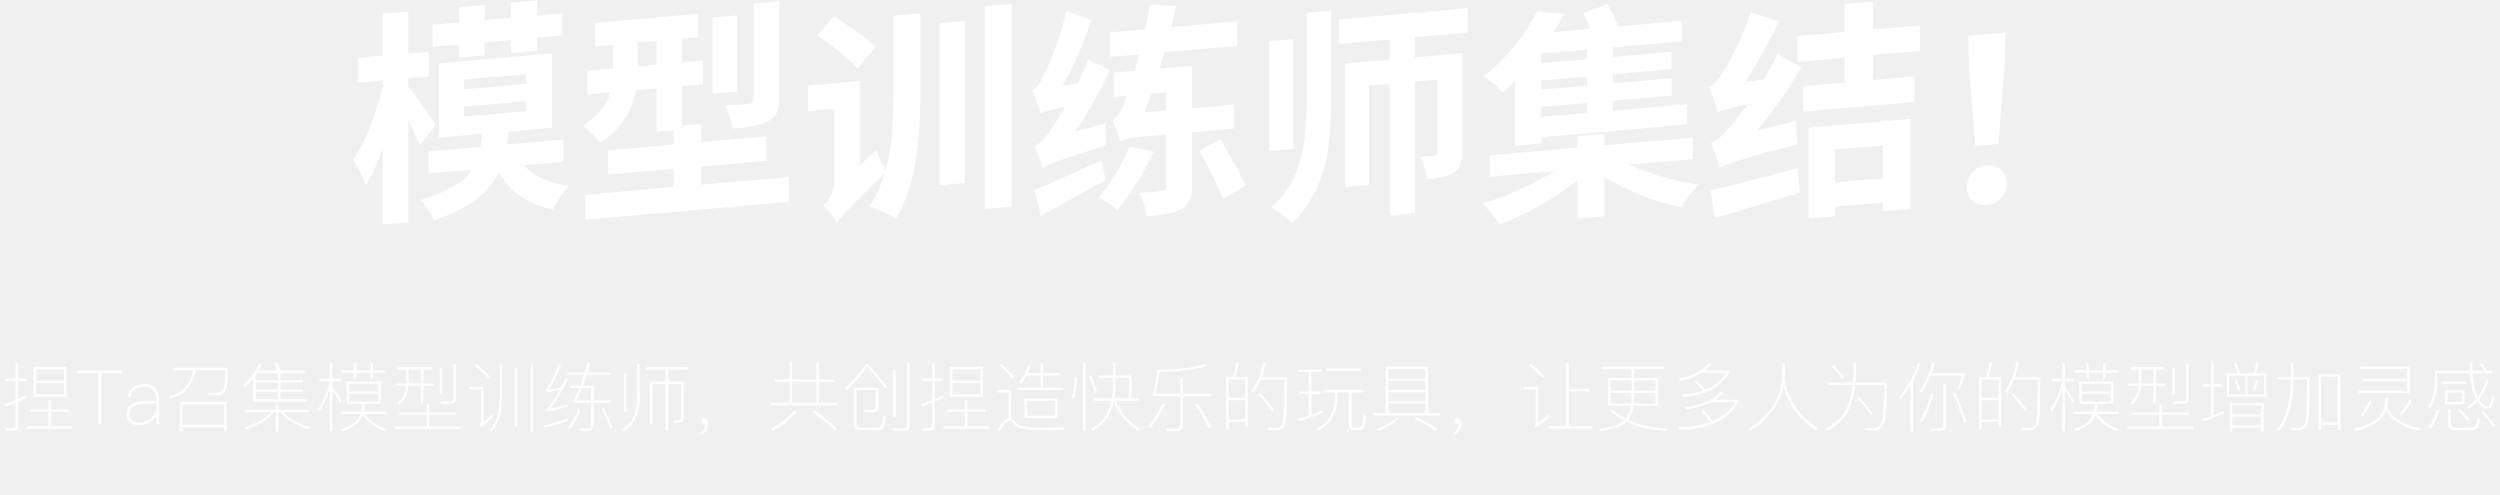
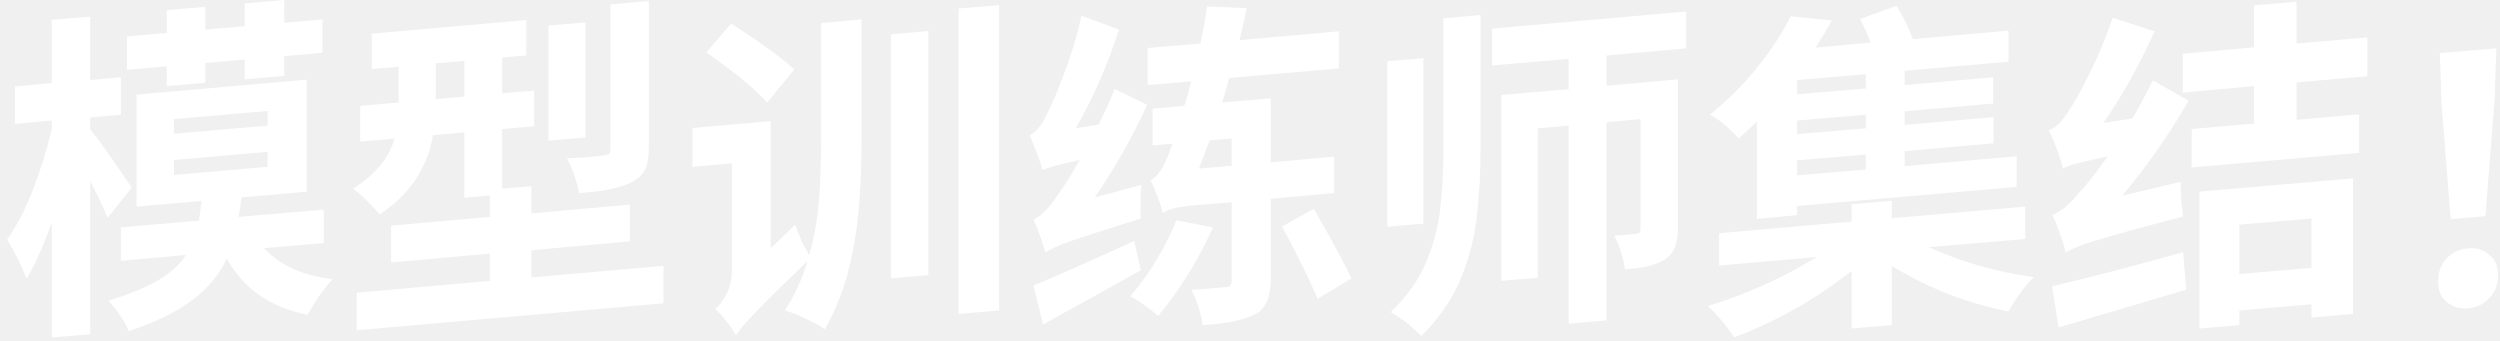
- <svg xmlns="http://www.w3.org/2000/svg" width="531" height="105" viewBox="0 0 531 105" fill="none">
-   <path d="M97.52 12.245V9.461L91.904 9.941V5.237L97.52 4.757V1.541L102.944 1.061V4.277L108.512 3.797V0.581L114.08 0.101V3.317L119.456 2.837V7.541L114.08 8.021V10.805L108.512 11.285V8.501L102.944 8.981V11.765L97.52 12.245ZM81.296 47.669V31.445C80.208 34.581 79.024 37.237 77.744 39.413C77.04 37.557 76.128 35.717 75.008 33.893C76.352 31.973 77.568 29.621 78.656 26.837C79.744 24.021 80.624 21.189 81.296 18.341V17.093L76.112 17.573V12.293L81.296 11.813V2.885L86.72 2.453V11.381L91.04 10.997V16.277L86.72 16.661V18.341C87.232 18.949 87.888 19.813 88.688 20.933C89.488 22.053 90.256 23.157 90.992 24.245C91.728 25.301 92.256 26.069 92.576 26.549L89.168 30.821C88.592 29.381 87.776 27.653 86.72 25.637V47.237L81.296 47.669ZM98.528 24.773L111.728 23.621V21.509L98.528 22.661V24.773ZM98.528 18.965L111.728 17.813V15.749L98.528 16.901V18.965ZM92.144 46.805C91.888 46.101 91.472 45.333 90.896 44.501C90.352 43.701 89.808 43.029 89.264 42.485C95.024 40.789 98.672 38.645 100.208 36.053L91.04 36.869V32.165L102.032 31.205C102.192 30.309 102.32 29.381 102.416 28.421L93.248 29.237V13.445L117.248 11.333V27.125L108.032 27.941C107.936 28.869 107.808 29.781 107.648 30.677L119.648 29.669V34.373L111.248 35.093C113.424 37.493 116.64 38.949 120.896 39.461C120.288 40.101 119.648 40.901 118.976 41.861C118.336 42.821 117.808 43.701 117.392 44.501C112.112 43.445 108.304 40.789 105.968 36.533C105.008 38.709 103.44 40.629 101.264 42.293C99.088 43.989 96.048 45.493 92.144 46.805ZM155.648 27.317C155.36 25.749 154.8 24.117 153.968 22.421C157.584 22.261 159.552 22.053 159.872 21.797C160 21.669 160.064 21.445 160.064 21.125V0.725L165.488 0.245V20.741C165.488 22.085 165.328 23.141 165.008 23.909C164.208 25.861 161.088 26.997 155.648 27.317ZM151.328 19.925V3.701L156.56 3.269V19.493L151.328 19.925ZM135.44 14.069L139.472 13.733V8.693L135.44 9.029V14.069ZM124.304 46.661V41.381L143.072 39.701V35.861L129.152 37.109V31.925L143.072 30.677V27.653L139.472 27.989V18.773L135.056 19.157C134.256 23.829 131.744 27.557 127.52 30.341C127.104 29.797 126.512 29.157 125.744 28.421C124.976 27.653 124.32 27.077 123.776 26.693C126.912 24.741 128.864 22.389 129.632 19.637L124.784 20.069V15.029L130.208 14.549V9.509L126.416 9.845V4.853L148.208 2.933V7.925L144.8 8.213V13.253L149.312 12.869V17.909L144.8 18.293V26.693L148.928 26.357V30.197L162.8 28.949V34.133L148.928 35.381V39.221L167.552 37.589V42.869L124.304 46.661ZM182.192 14.549C180.368 12.565 177.504 10.213 173.6 7.493L177.104 3.413L177.536 3.701C181.696 6.421 184.512 8.485 185.984 9.893L182.192 14.549ZM177.776 47.429C177.488 46.821 177.04 46.149 176.432 45.413C175.856 44.677 175.328 44.101 174.848 43.685C175.424 43.205 175.952 42.501 176.432 41.573C176.944 40.645 177.2 39.541 177.2 38.261V23.141L171.632 23.621V18.149L182.672 17.189V35.093L186.128 31.781C186.64 33.317 187.296 34.757 188.096 36.101C188.832 33.509 189.296 30.853 189.488 28.133C189.68 25.413 189.776 22.693 189.776 19.973V3.365L195.488 2.837V19.445C195.488 22.517 195.376 25.621 195.152 28.757C194.928 31.861 194.448 34.917 193.712 37.925C192.976 40.933 191.84 43.797 190.304 46.517C189.6 46.037 188.704 45.541 187.616 45.029C186.528 44.517 185.552 44.133 184.688 43.877C186.096 41.637 187.152 39.317 187.856 36.917C185.264 39.413 183.28 41.349 181.904 42.725C180.56 44.101 179.584 45.125 178.976 45.797C178.4 46.469 178 47.013 177.776 47.429ZM199.616 39.365V4.949L204.896 4.469V38.885L199.616 39.365ZM209.168 44.357V1.301L214.88 0.821V43.877L209.168 44.357ZM221.408 35.765L221.36 35.525C220.816 33.765 220.272 32.261 219.728 31.013C220.784 30.597 221.904 29.477 223.088 27.653C223.792 26.757 224.848 25.093 226.256 22.661C223.248 23.301 221.52 23.781 221.072 24.101V23.909C221.04 23.941 221.024 24.005 221.024 24.101C220.704 22.981 220.096 21.333 219.2 19.157C220.128 18.741 220.96 17.685 221.696 15.989C222.208 15.093 222.96 13.333 223.952 10.709C224.976 8.085 225.824 5.285 226.496 2.309L231.776 4.277C230.208 9.173 228.176 13.813 225.68 18.197L228.896 17.669C229.76 16.005 230.512 14.325 231.152 12.629L235.76 14.885C233.648 19.461 231.184 23.813 228.368 27.941L234.944 26.165C234.848 27.029 234.8 28.149 234.8 29.525C234.8 30.037 234.816 30.501 234.848 30.917C231.456 31.973 228.848 32.805 227.024 33.413C225.232 33.989 223.936 34.453 223.136 34.805C222.336 35.157 221.776 35.445 221.456 35.669L221.408 35.765ZM221.072 45.845L219.728 40.373C223.504 38.773 228.24 36.677 233.936 34.085L234.848 38.213C233.056 39.237 228.464 41.781 221.072 45.845ZM237.296 44.645C236.24 43.685 234.928 42.757 233.36 41.861C234.704 40.357 235.952 38.629 237.104 36.677C238.288 34.725 239.2 32.885 239.84 31.157L245.024 32.165C242.944 36.805 240.368 40.965 237.296 44.645ZM243.056 23.861L247.664 23.477V19.637L244.544 19.877L243.056 23.861ZM243.584 45.941C243.392 44.437 242.864 42.773 242 40.949C242.8 40.917 243.584 40.869 244.352 40.805C245.856 40.677 246.672 40.597 246.8 40.565H246.896C247.408 40.565 247.664 40.277 247.664 39.701V28.613L242.48 29.045C239.952 29.269 238.448 29.653 237.968 30.197C237.68 28.949 237.104 27.381 236.24 25.493C237.264 25.045 238.208 23.557 239.072 21.029L239.36 20.357L236.528 20.597V15.413L240.992 15.029C241.344 13.941 241.664 12.789 241.952 11.573L235.808 12.101V6.869L243.248 6.245C243.632 4.485 243.952 2.741 244.208 1.013L249.776 1.253C249.488 2.757 249.152 4.261 248.768 5.765L262.784 4.517V9.749L247.328 11.093C247.008 12.277 246.672 13.429 246.32 14.549L253.184 13.973V22.997L262.112 22.181V27.317L253.184 28.133V39.317C253.184 42.005 252.448 43.701 250.976 44.405C249.344 45.237 246.88 45.749 243.584 45.941ZM259.76 42.245C258.864 39.973 257.2 36.565 254.768 32.021L259.232 29.573L259.616 30.197C262.048 34.453 263.696 37.509 264.56 39.365L259.76 42.245ZM269.6 32.069V8.741L274.688 8.309V31.637L269.6 32.069ZM274.4 47.477C273.888 46.933 273.216 46.325 272.384 45.653C271.552 45.013 270.784 44.501 270.08 44.117C272.288 42.005 273.92 39.749 274.976 37.349C276.032 34.917 276.72 32.389 277.04 29.765C277.36 27.109 277.52 24.405 277.52 21.653V2.693L282.752 2.213V21.221C282.752 24.421 282.576 27.573 282.224 30.677C281.872 33.781 281.088 36.757 279.872 39.605C278.656 42.453 276.832 45.077 274.4 47.477ZM295.184 45.749V17.813L290.816 18.197V39.269L285.68 39.701V13.493L295.184 12.677V8.405L284.384 9.317V4.133L311.744 1.733V6.917L300.512 7.925V12.197L310.592 11.285V32.021C310.592 33.173 310.464 34.117 310.208 34.853C309.536 36.805 307.168 37.877 303.104 38.069C302.88 36.373 302.384 34.789 301.616 33.317C303.856 33.189 305.024 33.061 305.12 32.933C305.248 32.805 305.312 32.613 305.312 32.357V16.901L300.512 17.333V45.269L295.184 45.749ZM327.392 13.397L337.088 12.581V10.565L327.392 11.381V13.397ZM327.392 19.013L337.088 18.197V16.277L327.392 17.093V19.013ZM327.392 24.821L337.088 24.005V21.893L327.392 22.709V24.821ZM321.728 30.965V17.237C320.864 18.069 320 18.869 319.136 19.637C318.656 19.061 318.032 18.437 317.264 17.765C316.496 17.093 315.776 16.597 315.104 16.277C317.76 14.101 320.048 11.797 321.968 9.365C323.888 6.933 325.392 4.613 326.48 2.405L332.288 2.981C331.584 4.261 330.816 5.541 329.984 6.821L337.76 6.101C337.312 4.917 336.816 3.813 336.272 2.789L341.408 0.917C342.336 2.421 343.104 3.989 343.712 5.621L357.2 4.421V8.789L342.56 10.085V12.101L355.04 10.997V14.693L342.56 15.797V17.717L355.088 16.613V20.309L342.56 21.413V23.525L358.352 22.133V26.453L327.392 29.141V30.437L321.728 30.965ZM318.512 47.669C317.424 46.005 316.192 44.533 314.816 43.253C320.32 41.557 325.44 39.253 330.176 36.341L316.4 37.541V32.981L335.072 31.349V28.901L340.736 28.421V30.869L359.552 29.237V33.797L345.968 34.949C350.512 37.029 355.44 38.437 360.752 39.173C360.112 39.813 359.456 40.597 358.784 41.525C358.112 42.453 357.584 43.285 357.2 44.021C351.28 42.837 345.792 40.693 340.736 37.589V45.941L335.072 46.421V38.309C329.984 42.309 324.464 45.429 318.512 47.669ZM364.256 46.277L363.344 40.469C368.528 39.253 374.688 37.653 381.824 35.669L382.256 40.949L364.256 46.277ZM365.264 35.717C365.136 35.077 364.88 34.229 364.496 33.173C364.112 32.085 363.744 31.157 363.392 30.389C364.576 29.973 365.872 28.885 367.28 27.125C368.144 26.261 369.44 24.613 371.168 22.181C367.712 22.853 365.616 23.413 364.88 23.861C364.464 22.229 363.808 20.437 362.912 18.485C363.904 18.101 364.88 17.109 365.84 15.509C366.448 14.645 367.36 12.997 368.576 10.565C369.824 8.101 370.928 5.445 371.888 2.597L377.792 4.517C375.776 9.061 373.376 13.365 370.592 17.429L374.672 16.805C375.696 15.045 376.656 13.253 377.552 11.429L382.592 14.309C379.84 19.077 376.72 23.541 373.232 27.701L381.488 25.733V26.357C381.488 27.669 381.6 29.093 381.824 30.629C377.536 31.749 374.272 32.629 372.032 33.269C369.824 33.909 368.24 34.405 367.28 34.757C366.352 35.109 365.68 35.429 365.264 35.717ZM389.744 38.741L399.92 37.877V30.917L389.744 31.781V38.741ZM384.128 46.421V27.125L405.776 25.253V44.357L399.92 44.885V43.013L389.744 43.877V45.941L384.128 46.421ZM383.024 23.717V18.293L391.808 17.525V12.245L381.776 13.157V7.685L391.808 6.773V0.869L397.808 0.341V6.245L407.792 5.381V10.853L397.808 11.717V16.997L406.64 16.229V21.653L383.024 23.717ZM419.552 31.013L418.256 14.741L418.016 7.589L425.984 6.917L425.744 14.069L424.448 30.581L419.552 31.013ZM422 43.589H421.568C420.512 43.589 419.616 43.253 418.88 42.581C418.144 41.941 417.776 40.997 417.776 39.749C417.776 38.469 418.176 37.397 418.976 36.533C419.904 35.573 421.056 35.093 422.432 35.093C423.456 35.093 424.336 35.429 425.072 36.101C425.84 36.741 426.224 37.701 426.224 38.981C426.224 40.229 425.824 41.269 425.024 42.101C424.224 42.965 423.216 43.461 422 43.589Z" fill="white" />
-   <path d="M7.1 77.909H14.124V84.261H7.1V77.909ZM13.596 83.733V81.365H7.628V83.733H13.596ZM7.628 80.837H13.596V78.453H7.628V80.837ZM10.284 85.045H10.812V86.965H14.588V87.493H10.812V90.533H15.34V91.077H5.708V90.533H10.284V87.493H6.556V86.965H10.284V85.045ZM1.356 91.477L1.244 90.949C1.905 90.97 2.369 90.981 2.636 90.981C3.095 90.981 3.324 90.784 3.324 90.389V85.557C2.471 85.888 1.708 86.149 1.036 86.341L0.892 85.813C1.713 85.6 2.524 85.333 3.324 85.013V80.917H1.132V80.389H3.324V77.157H3.868V80.389H5.676V80.917H3.868V84.789C4.593 84.458 5.207 84.159 5.708 83.893V84.453C5.132 84.751 4.519 85.045 3.868 85.333V90.533C3.868 91.162 3.521 91.477 2.828 91.477H1.356ZM16.476 78.677H25.836V79.253H21.484V90.101H20.86V79.253H16.476V78.677ZM30.573 81.605C31.703 81.605 32.546 81.925 33.101 82.565C33.57 83.098 33.805 83.829 33.805 84.757V90.101H33.213V88.325C32.871 88.816 32.407 89.258 31.821 89.653C31.117 90.101 30.354 90.325 29.533 90.325C28.743 90.325 28.098 90.122 27.597 89.717C27.095 89.29 26.845 88.725 26.845 88.021C26.845 86.965 27.287 86.202 28.173 85.733C28.855 85.359 29.789 85.173 30.973 85.173L33.197 85.157V84.821C33.197 83.05 32.317 82.165 30.557 82.165C29.767 82.165 29.133 82.341 28.653 82.693C28.119 83.066 27.805 83.6 27.709 84.293H27.101C27.229 83.397 27.607 82.719 28.237 82.261C28.813 81.823 29.591 81.605 30.573 81.605ZM33.197 85.701L30.989 85.717C28.642 85.728 27.469 86.501 27.469 88.037C27.469 88.559 27.666 88.981 28.061 89.301C28.455 89.61 28.983 89.765 29.645 89.765C30.541 89.765 31.367 89.45 32.125 88.821C32.839 88.192 33.197 87.552 33.197 86.901V85.701ZM38.748 90.757V91.605H38.204V85.349H48.14V91.605H47.612V90.757H38.748ZM47.612 90.213V85.893H38.748V90.213H47.612ZM48.412 78.101C48.412 80.597 48.247 82.207 47.916 82.933C47.564 83.626 46.951 83.973 46.076 83.973C45.543 83.973 44.956 83.962 44.316 83.941L44.172 83.397C44.844 83.429 45.468 83.445 46.044 83.445C46.993 83.391 47.532 82.874 47.66 81.893C47.799 80.805 47.868 79.717 47.868 78.629H41.596C40.988 81.85 39.159 83.877 36.108 84.709L35.868 84.197C38.77 83.418 40.492 81.562 41.036 78.629H36.764V78.101H48.412ZM52.012 87.557V87.029H58.604V85.925H59.148V87.029H65.644V87.557H60.188C61.297 88.89 63.169 89.941 65.804 90.709L65.564 91.189C62.695 90.25 60.721 89.04 59.644 87.557H59.148V91.637H58.604V87.557H58.06C57.09 88.997 55.121 90.229 52.156 91.253L51.868 90.773C54.727 89.845 56.62 88.773 57.548 87.557H52.012ZM53.756 80.421C53.223 81.072 52.604 81.712 51.9 82.341L51.644 81.877C53.159 80.554 54.306 78.96 55.084 77.093L55.58 77.269C55.42 77.706 55.191 78.192 54.892 78.725H58.972C58.727 78.096 58.498 77.567 58.284 77.141L58.828 77.045C59.074 77.525 59.297 78.085 59.5 78.725H64.892V79.237H59.564V80.757H64.364V81.237H59.564V82.725H64.364V83.205H59.564V84.805H65.18V85.317H53.756V80.421ZM54.588 79.237L54.284 79.701V80.757H59.036V79.237H54.588ZM59.036 84.805V83.205H54.284V84.805H59.036ZM59.036 82.725V81.237H54.284V82.725H59.036ZM73.628 81.029H80.86V85.781H77.484C77.463 86.4 77.399 86.954 77.292 87.445H82.012V87.957H77.516C78.466 89.311 79.98 90.389 82.06 91.189L81.708 91.605C79.543 90.709 77.996 89.557 77.068 88.149C77.015 88.298 76.935 88.501 76.828 88.757C76.22 89.919 74.882 90.869 72.812 91.605L72.476 91.173C74.343 90.522 75.602 89.695 76.252 88.693C76.391 88.437 76.503 88.192 76.588 87.957H72.396V87.445H76.748C76.887 86.933 76.967 86.378 76.988 85.781H73.628V81.029ZM80.332 85.301V83.637H74.14V85.301H80.332ZM74.14 83.173H80.332V81.509H74.14V83.173ZM72.54 78.645H75.116V77.109H75.66V78.645H78.668V77.109H79.212V78.645H81.884V79.157H79.212V80.485H78.668V79.157H75.66V80.485H75.116V79.157H72.54V78.645ZM70.588 91.573H70.044V82.501C69.511 84.346 68.737 86.021 67.724 87.525L67.484 86.965C68.711 85.237 69.564 83.242 70.044 80.981H67.82V80.453H70.044V77.109H70.588V80.453H72.364V80.981H70.588V82.229C71.26 83.146 71.921 84.149 72.572 85.237L72.268 85.685C71.618 84.458 71.058 83.504 70.588 82.821V91.573ZM84.412 78.005H91.74V78.517H89.932V81.429H92.076V81.973H89.932V85.685H89.388V81.973H86.764C86.604 83.722 85.959 85.029 84.828 85.893L84.428 85.525C85.505 84.736 86.108 83.552 86.236 81.973H83.996V81.429H86.268V78.517H84.412V78.005ZM86.796 78.517V81.429H89.388V78.517H86.796ZM93.42 78.197H93.948V83.717H93.42V78.197ZM84.78 87.605H90.62V85.861H91.164V87.605H96.892V88.117H91.164V90.597H97.788V91.125H83.868V90.597H90.62V88.117H84.78V87.605ZM93.692 85.749L93.58 85.221C94.305 85.253 94.993 85.269 95.644 85.269C96.092 85.269 96.316 85.072 96.316 84.677V77.301H96.844V84.805C96.844 85.434 96.508 85.749 95.836 85.749H93.692ZM109.34 78.213H109.884V90.581H109.34V78.213ZM112.7 77.413H113.244V91.653H112.7V77.413ZM106.14 77.461H106.668V84.437C106.636 87.743 105.884 90.165 104.412 91.701L103.996 91.349C105.393 89.919 106.108 87.615 106.14 84.437V77.461ZM101.132 77.317C102.252 78.159 103.217 79.034 104.028 79.941L103.66 80.325C102.935 79.504 101.964 78.624 100.748 77.685L101.132 77.317ZM99.644 82.197H102.716V89.685C103.281 89.205 103.889 88.613 104.54 87.909L104.684 88.501C103.895 89.354 103.052 90.117 102.156 90.789L101.932 90.309C102.103 90.117 102.188 89.946 102.188 89.797V82.741H99.644V82.197ZM120.62 89.317C119.191 89.936 117.527 90.442 115.628 90.837L115.548 90.309C117.489 89.925 119.18 89.413 120.62 88.773V89.317ZM119.196 77.477C118.289 79.791 117.404 81.552 116.54 82.757C117.457 82.639 118.343 82.474 119.196 82.261L120.14 80.405L120.62 80.597C119.052 83.669 117.788 85.749 116.828 86.837C118.193 86.581 119.495 86.224 120.732 85.765V86.261C119.153 86.826 117.639 87.221 116.188 87.445L116.028 86.917C116.124 86.874 116.215 86.816 116.3 86.741C117.057 85.919 117.932 84.602 118.924 82.789C117.815 83.034 116.839 83.221 115.996 83.349L115.852 82.821C115.916 82.789 115.996 82.719 116.092 82.613C117.095 81.13 117.953 79.344 118.668 77.253L119.196 77.477ZM123.324 86.981C122.716 88.549 122.012 89.893 121.212 91.013L120.716 90.741C121.676 89.386 122.385 88.064 122.844 86.773L123.324 86.981ZM128.22 86.725C128.924 87.973 129.553 89.333 130.108 90.805L129.644 91.029C129.068 89.472 128.428 88.09 127.724 86.885L128.22 86.725ZM123.372 91.493L123.212 90.981H124.796C125.287 90.981 125.532 90.736 125.532 90.245V85.541H121.948L121.82 85.045C122.247 84.309 122.668 83.429 123.084 82.405H121.052V81.893H123.292C123.569 81.125 123.825 80.368 124.06 79.621H120.46V79.093H124.22C124.38 78.528 124.561 77.85 124.764 77.061L125.308 77.157L124.78 79.093H129.676V79.621H124.62C124.385 80.368 124.129 81.125 123.852 81.893H126.06V85.029H129.66V85.541H126.06V90.405C126.06 91.13 125.692 91.493 124.956 91.493H123.372ZM123.644 82.405C123.249 83.386 122.849 84.261 122.444 85.029H125.532V82.405H123.644ZM137.212 77.973H146.028V78.517H141.9V81.045H145.228V88.709C145.228 89.434 144.903 89.797 144.252 89.797H143.164L143.02 89.253L144.076 89.269C144.481 89.269 144.684 89.045 144.684 88.597V81.573H141.9V91.493H141.356V81.573H138.572V89.989H138.028V81.045H141.356V78.517H137.212V77.973ZM132.508 79.285H133.052V87.541H132.508V79.285ZM135.324 77.253H135.868V84.725C135.815 87.871 134.705 90.165 132.54 91.605L132.124 91.253C134.225 89.909 135.292 87.733 135.324 84.725V77.253ZM149.628 88.837C150.14 88.837 150.396 89.183 150.396 89.877C150.396 91.029 149.943 91.856 149.036 92.357L148.764 91.941C149.457 91.461 149.82 90.842 149.852 90.085L149.644 90.101C149.452 90.101 149.292 90.047 149.164 89.941C149.047 89.834 148.988 89.68 148.988 89.477C148.988 89.263 149.041 89.103 149.148 88.997C149.265 88.89 149.425 88.837 149.628 88.837ZM164.572 80.565H167.708V76.981H168.252V80.565H173.404V77.045H173.948V80.565H177.1V81.109H173.948V85.573H177.884V86.101H163.772V85.573H167.708V81.109H164.572V80.565ZM168.252 85.573H173.404V81.109H168.252V85.573ZM169.244 87.493C167.879 89.04 166.193 90.383 164.188 91.525L163.836 91.061C165.809 89.93 167.479 88.618 168.844 87.125L169.244 87.493ZM172.924 87.157C174.865 88.458 176.487 89.77 177.788 91.093L177.372 91.493C176.156 90.245 174.54 88.917 172.524 87.509L172.924 87.157ZM186.044 82.837H181.932V90.325C181.932 90.645 182.119 90.805 182.492 90.805H185.996C186.647 90.805 187.057 90.656 187.228 90.357C187.409 89.962 187.532 89.279 187.596 88.309L188.124 88.485C188.028 89.786 187.831 90.608 187.532 90.949C187.276 91.205 186.785 91.333 186.06 91.333H182.38C181.708 91.333 181.372 91.029 181.372 90.421V82.341H186.588V86.341C186.567 87.162 186.177 87.578 185.42 87.589C185.025 87.589 184.444 87.567 183.676 87.525L183.516 87.013C184.327 87.055 184.924 87.077 185.308 87.077C185.799 87.077 186.044 86.805 186.044 86.261V82.837ZM184.364 77.349C185.783 78.885 187.132 80.469 188.412 82.101L188.044 82.485C186.721 80.767 185.436 79.226 184.188 77.861C182.865 79.791 181.415 81.477 179.836 82.917L179.516 82.485C181.116 81.034 182.583 79.322 183.916 77.349H184.364ZM189.692 78.517H190.236V88.629H189.692V78.517ZM189.644 91.477L189.532 90.949C190.46 90.981 191.34 90.997 192.172 90.997C192.513 90.997 192.684 90.794 192.684 90.389V77.157H193.228V90.517C193.228 91.157 192.94 91.477 192.364 91.477H189.644ZM201.756 77.909H208.78V84.261H201.756V77.909ZM208.252 83.733V81.365H202.284V83.733H208.252ZM202.284 80.837H208.252V78.453H202.284V80.837ZM204.94 85.045H205.468V86.965H209.244V87.493H205.468V90.533H209.996V91.077H200.364V90.533H204.94V87.493H201.212V86.965H204.94V85.045ZM196.012 91.477L195.9 90.949C196.561 90.97 197.025 90.981 197.292 90.981C197.751 90.981 197.98 90.784 197.98 90.389V85.557C197.127 85.888 196.364 86.149 195.692 86.341L195.548 85.813C196.369 85.6 197.18 85.333 197.98 85.013V80.917H195.788V80.389H197.98V77.157H198.524V80.389H200.332V80.917H198.524V84.789C199.249 84.458 199.863 84.159 200.364 83.893V84.453C199.788 84.751 199.175 85.045 198.524 85.333V90.533C198.524 91.162 198.177 91.477 197.484 91.477H196.012ZM212.636 77.317C213.735 78.213 214.652 79.114 215.388 80.021L215.004 80.405C214.321 79.541 213.409 78.629 212.268 77.669L212.636 77.317ZM222.124 91.317C221.591 91.317 220.641 91.306 219.276 91.285C218.199 91.253 217.377 91.146 216.812 90.965C216.183 90.762 215.617 90.352 215.116 89.733C214.903 89.456 214.695 89.317 214.492 89.317C213.991 89.317 213.228 90.101 212.204 91.669L211.772 91.301C212.764 89.797 213.585 88.965 214.236 88.805V83.381H211.772V82.837H214.764V88.821C214.956 88.895 215.169 89.066 215.404 89.333C215.809 89.834 216.268 90.197 216.78 90.421C217.324 90.613 218.071 90.725 219.02 90.757C220.023 90.778 221.031 90.789 222.044 90.789L226.14 90.741L226.012 91.317H222.124ZM218.028 79.765C217.719 80.373 217.367 80.954 216.972 81.509L216.508 81.221C217.329 80.144 217.943 78.895 218.348 77.477L218.876 77.589C218.705 78.165 218.503 78.714 218.268 79.237H221.02V77.109H221.548V79.237H225.068V79.765H221.548V82.325H225.868V82.853H216.236V82.325H221.02V79.765H218.028ZM217.628 84.613H224.604V88.805H217.628V84.613ZM224.076 88.293V85.141H218.156V88.293H224.076ZM233.212 79.749H236.396V77.141H236.94V79.749H240.348V84.565H241.884V85.109H236.988C238.044 87.626 239.767 89.621 242.156 91.093L241.788 91.509C239.345 89.909 237.601 87.845 236.556 85.317C235.916 88.144 234.444 90.197 232.14 91.477L231.804 91.045C234.076 89.85 235.5 87.871 236.076 85.109H232.332V84.565H236.172C236.321 83.701 236.396 82.81 236.396 81.893V80.277H233.212V79.749ZM236.94 80.277V81.765C236.94 82.736 236.865 83.669 236.716 84.565H239.804V80.277H236.94ZM228.764 80.165C228.721 81.754 228.503 83.279 228.108 84.741L227.628 84.597C228.001 83.231 228.22 81.738 228.284 80.117L228.764 80.165ZM231.788 79.781C232.257 80.879 232.663 82.074 233.004 83.365L232.524 83.493C232.204 82.277 231.804 81.088 231.324 79.925L231.788 79.781ZM230.06 77.157H230.604V91.557H230.06V77.157ZM244.796 84.149C245.297 82.005 245.649 80.117 245.852 78.485C246.044 78.506 246.193 78.517 246.3 78.517C250.215 78.506 253.399 78.112 255.852 77.333L256.124 77.813C253.607 78.559 250.332 78.949 246.3 78.981C246.023 80.784 245.729 82.325 245.42 83.605H250.684V80.293H251.228V83.605H257.308V84.149H251.228V90.213C251.228 91.109 250.817 91.557 249.996 91.557H247.884L247.772 91.029C248.711 91.05 249.388 91.061 249.804 91.061C250.391 91.061 250.684 90.73 250.684 90.069V84.149H244.796ZM247.42 85.941C246.535 87.861 245.505 89.509 244.332 90.885L243.868 90.565C245.041 89.231 246.065 87.61 246.94 85.701L247.42 85.941ZM254.316 85.605C255.404 87.216 256.391 88.944 257.276 90.789L256.796 91.045C255.879 89.114 254.887 87.381 253.82 85.845L254.316 85.605ZM265.036 80.069V90.645H264.492V89.589H260.94V91.093H260.396V80.069H261.804C262.156 79.141 262.412 78.154 262.572 77.109L263.116 77.189C262.935 78.255 262.673 79.216 262.332 80.069H265.036ZM260.94 89.077H264.492V84.997H260.94V89.077ZM260.94 84.485H264.492V80.613H260.94V84.485ZM267.676 83.573C268.999 84.981 269.98 86.17 270.62 87.141L270.188 87.461C269.505 86.405 268.524 85.205 267.244 83.861L267.676 83.573ZM273.34 80.101C273.34 85.05 273.265 88.138 273.116 89.365C272.967 90.719 272.241 91.397 270.94 91.397L269.436 91.381L269.292 90.869L270.908 90.885C271.879 90.885 272.439 90.352 272.588 89.285C272.705 88.325 272.78 85.445 272.812 80.645H267.756C267.308 81.701 266.764 82.666 266.124 83.541L265.804 83.109C266.999 81.477 267.815 79.472 268.252 77.093L268.78 77.157C268.599 78.17 268.332 79.151 267.98 80.101H273.34ZM277.948 79.013H275.724V78.501H280.764V79.013H278.508V83.157H280.444V83.685H278.508V88.085C279.436 87.754 280.247 87.429 280.94 87.109V87.669C279.575 88.309 277.857 88.927 275.788 89.525L275.644 88.981C276.604 88.714 277.372 88.48 277.948 88.277V83.685H275.948V83.157H277.948V79.013ZM283.548 83.365H281.116V82.821H289.58V83.365H287.052V89.973C287.052 90.559 287.308 90.853 287.82 90.853H288.54C288.796 90.853 288.993 90.794 289.132 90.677C289.367 90.474 289.516 89.626 289.58 88.133L290.108 88.293C290.033 89.754 289.879 90.65 289.644 90.981C289.441 91.248 289.116 91.381 288.668 91.381H287.66C287.287 91.381 286.993 91.263 286.78 91.029C286.588 90.773 286.492 90.463 286.492 90.101V83.365H284.076V84.501C284.012 87.722 282.631 90.074 279.932 91.557L279.516 91.189C282.161 89.791 283.505 87.562 283.548 84.501V83.365ZM281.676 78.229H289.068V78.773H281.676V78.229ZM303.308 77.893V87.717H305.868V88.245H291.788V87.717H294.348V77.893H303.308ZM294.876 87.717H302.78V85.717H294.876V87.717ZM294.876 85.237H302.78V83.317H294.876V85.237ZM294.876 82.821H302.78V80.885H294.876V82.821ZM294.876 80.405H302.78V78.421H294.876V80.405ZM297.116 88.997C295.911 90.01 294.428 90.885 292.668 91.621L292.348 91.205C294.065 90.48 295.521 89.621 296.716 88.629L297.116 88.997ZM300.796 88.613C302.439 89.306 303.932 90.149 305.276 91.141L304.972 91.589C303.543 90.511 302.055 89.658 300.508 89.029L300.796 88.613ZM309.628 88.837C310.14 88.837 310.396 89.183 310.396 89.877C310.396 91.029 309.943 91.856 309.036 92.357L308.764 91.941C309.457 91.461 309.82 90.842 309.852 90.085L309.644 90.101C309.452 90.101 309.292 90.047 309.164 89.941C309.047 89.834 308.988 89.68 308.988 89.477C308.988 89.263 309.041 89.103 309.148 88.997C309.265 88.89 309.425 88.837 309.628 88.837ZM332.636 77.077H333.212V82.581H337.612V83.125H333.212V90.517H338.204V91.061H328.94V90.517H332.636V77.077ZM325.132 77.253C326.263 78.138 327.228 79.034 328.028 79.941L327.66 80.325C326.945 79.493 325.975 78.591 324.748 77.621L325.132 77.253ZM323.644 82.197H326.716V89.861C327.431 89.328 328.177 88.688 328.956 87.941L329.1 88.533C328.236 89.376 327.239 90.17 326.108 90.917L325.884 90.437C326.087 90.255 326.188 90.096 326.188 89.957V82.741H323.644V82.197ZM340.124 77.893H353.548V78.421H347.116V80.261H352.172V86.213H346.972C346.78 87.472 346.401 88.463 345.836 89.189C348.161 90.277 350.929 90.885 354.14 91.013L353.996 91.525C350.7 91.397 347.863 90.746 345.484 89.573C344.439 90.586 342.583 91.253 339.916 91.573L339.676 91.077C342.236 90.799 344.007 90.218 344.988 89.333C343.889 88.736 342.908 88.053 342.044 87.285L342.476 86.981C343.351 87.76 344.305 88.415 345.34 88.949C345.873 88.266 346.236 87.354 346.428 86.213H341.548V80.261H346.572V78.421H340.124V77.893ZM351.644 85.717V83.461H347.116V84.325C347.105 84.698 347.079 85.162 347.036 85.717H351.644ZM346.492 85.717C346.545 85.216 346.572 84.751 346.572 84.325V83.461H342.092V85.717H346.492ZM342.092 82.965H346.572V80.773H342.092V82.965ZM347.116 80.773V82.965H351.644V80.773H347.116ZM363.516 77.381C363.068 77.882 362.593 78.32 362.092 78.693H367.244V79.157C365.516 82.229 362.311 83.941 357.628 84.293L357.372 83.781C358.972 83.674 360.417 83.407 361.708 82.981C361.143 82.266 360.535 81.621 359.884 81.045L360.364 80.805C361.025 81.402 361.644 82.064 362.22 82.789C364.151 81.999 365.612 80.805 366.604 79.205H361.356C360.129 79.962 358.636 80.533 356.876 80.917L356.556 80.437C359.436 79.861 361.596 78.757 363.036 77.125L363.516 77.381ZM361.852 87.093C362.492 87.743 363.137 88.517 363.788 89.413C365.868 88.538 367.468 87.216 368.588 85.445H363.356C361.927 86.159 360.199 86.661 358.172 86.949L357.852 86.469C361.34 86.085 363.937 84.975 365.644 83.141L366.108 83.413C365.607 83.946 365.004 84.448 364.3 84.917H369.276V85.365C367.036 89.205 362.839 91.178 356.684 91.285L356.46 90.741C359.084 90.709 361.361 90.335 363.292 89.621C362.684 88.778 362.039 88.016 361.356 87.333L361.852 87.093ZM379.148 77.141C379.148 78.346 379.111 79.519 379.036 80.661C379.932 85.183 382.295 88.624 386.124 90.981L385.772 91.445C382.124 89.088 379.82 85.919 378.86 81.941C378.06 85.802 375.719 88.97 371.836 91.445L371.5 90.965C376.044 88.117 378.396 84.378 378.556 79.749L378.588 77.141H379.148ZM389.516 77.557C390.476 78.57 391.207 79.45 391.708 80.197L391.26 80.501C390.652 79.615 389.927 78.736 389.084 77.861L389.516 77.557ZM394.94 84.341C396.135 85.632 397.084 86.794 397.788 87.829L397.324 88.165C396.641 87.088 395.697 85.903 394.492 84.613L394.94 84.341ZM393.708 77.109H394.236V78.437C394.236 79.365 394.193 80.298 394.108 81.237H400.796C400.796 85.61 400.599 88.421 400.204 89.669C399.788 90.874 399.057 91.477 398.012 91.477C397.457 91.477 396.849 91.466 396.188 91.445L396.044 90.901C396.748 90.933 397.393 90.949 397.98 90.949C399.143 90.874 399.815 89.888 399.996 87.989C400.167 85.962 400.252 83.893 400.252 81.781H394.044C393.82 83.808 393.388 85.514 392.748 86.901C391.809 88.853 390.241 90.405 388.044 91.557L387.74 91.077C389.873 89.989 391.425 88.431 392.396 86.405C392.94 85.093 393.308 83.552 393.5 81.781H388.3V81.237H393.564C393.649 80.352 393.697 79.418 393.708 78.437V77.109ZM405.788 81.893C405.137 82.938 404.417 83.893 403.628 84.757L403.452 84.197C405.287 82.064 406.593 79.685 407.372 77.061L407.868 77.301C407.452 78.581 406.945 79.786 406.348 80.917V91.637H405.788V81.893ZM415.324 83.461C416.252 85.487 417.041 87.573 417.692 89.717L417.196 89.925C416.481 87.589 415.687 85.493 414.812 83.637L415.324 83.461ZM410.076 79.813C409.553 81.082 408.908 82.287 408.14 83.429L407.676 83.141C408.924 81.359 409.852 79.306 410.46 76.981L411.004 77.093C410.791 77.84 410.551 78.565 410.284 79.269H417.292V79.637C417.047 80.618 416.689 81.621 416.22 82.645L415.692 82.485C416.14 81.621 416.487 80.73 416.732 79.813H410.076ZM410.172 91.509L410.06 90.981C410.785 91.013 411.479 91.029 412.14 91.029C412.567 91.029 412.78 90.816 412.78 90.389V81.461H413.308V90.533C413.308 91.183 412.983 91.509 412.332 91.509H410.172ZM410.684 83.685C410.076 85.946 409.287 87.936 408.316 89.653L407.788 89.461C408.705 87.936 409.505 85.962 410.188 83.541L410.684 83.685ZM425.036 80.069V90.645H424.492V89.589H420.94V91.093H420.396V80.069H421.804C422.156 79.141 422.412 78.154 422.572 77.109L423.116 77.189C422.935 78.255 422.673 79.216 422.332 80.069H425.036ZM420.94 89.077H424.492V84.997H420.94V89.077ZM420.94 84.485H424.492V80.613H420.94V84.485ZM427.676 83.573C428.999 84.981 429.98 86.17 430.62 87.141L430.188 87.461C429.505 86.405 428.524 85.205 427.244 83.861L427.676 83.573ZM433.34 80.101C433.34 85.05 433.265 88.138 433.116 89.365C432.967 90.719 432.241 91.397 430.94 91.397L429.436 91.381L429.292 90.869L430.908 90.885C431.879 90.885 432.439 90.352 432.588 89.285C432.705 88.325 432.78 85.445 432.812 80.645H427.756C427.308 81.701 426.764 82.666 426.124 83.541L425.804 83.109C426.999 81.477 427.815 79.472 428.252 77.093L428.78 77.157C428.599 78.17 428.332 79.151 427.98 80.101H433.34ZM441.628 81.029H448.86V85.781H445.484C445.463 86.4 445.399 86.954 445.292 87.445H450.012V87.957H445.516C446.465 89.311 447.98 90.389 450.06 91.189L449.708 91.605C447.543 90.709 445.996 89.557 445.068 88.149C445.015 88.298 444.935 88.501 444.828 88.757C444.22 89.919 442.881 90.869 440.812 91.605L440.476 91.173C442.343 90.522 443.601 89.695 444.252 88.693C444.391 88.437 444.503 88.192 444.588 87.957H440.396V87.445H444.748C444.887 86.933 444.967 86.378 444.988 85.781H441.628V81.029ZM448.332 85.301V83.637H442.14V85.301H448.332ZM442.14 83.173H448.332V81.509H442.14V83.173ZM440.54 78.645H443.116V77.109H443.66V78.645H446.668V77.109H447.212V78.645H449.884V79.157H447.212V80.485H446.668V79.157H443.66V80.485H443.116V79.157H440.54V78.645ZM438.588 91.573H438.044V82.501C437.511 84.346 436.737 86.021 435.724 87.525L435.484 86.965C436.711 85.237 437.564 83.242 438.044 80.981H435.82V80.453H438.044V77.109H438.588V80.453H440.364V80.981H438.588V82.229C439.26 83.146 439.921 84.149 440.572 85.237L440.268 85.685C439.617 84.458 439.057 83.504 438.588 82.821V91.573ZM452.412 78.005H459.74V78.517H457.932V81.429H460.076V81.973H457.932V85.685H457.388V81.973H454.764C454.604 83.722 453.959 85.029 452.828 85.893L452.428 85.525C453.505 84.736 454.108 83.552 454.236 81.973H451.996V81.429H454.268V78.517H452.412V78.005ZM454.796 78.517V81.429H457.388V78.517H454.796ZM461.42 78.197H461.948V83.717H461.42V78.197ZM452.78 87.605H458.62V85.861H459.164V87.605H464.892V88.117H459.164V90.597H465.788V91.125H451.868V90.597H458.62V88.117H452.78V87.605ZM461.692 85.749L461.58 85.221C462.305 85.253 462.993 85.269 463.644 85.269C464.092 85.269 464.316 85.072 464.316 84.677V77.301H464.844V84.805C464.844 85.434 464.508 85.749 463.836 85.749H461.692ZM467.692 81.573H469.66V77.173H470.188V81.573H472.028V82.117H470.188V88.181C470.903 87.903 471.612 87.584 472.316 87.221V87.765C470.951 88.469 469.452 89.045 467.82 89.493L467.676 88.981C468.455 88.778 469.116 88.581 469.66 88.389V82.117H467.692V81.573ZM475.036 77.157C475.281 77.69 475.548 78.405 475.836 79.301H478.508C478.849 78.565 479.089 77.797 479.228 76.997L479.772 77.077C479.612 77.888 479.372 78.629 479.052 79.301H481.388V84.245H472.956V79.301H475.324C475.057 78.49 474.78 77.808 474.492 77.253L475.036 77.157ZM480.876 83.749V79.813H477.372V83.749H480.876ZM476.908 83.749V79.813H473.452V83.749H476.908ZM475.02 80.709C475.34 81.328 475.628 82.031 475.884 82.821L475.468 82.949C475.233 82.245 474.945 81.546 474.604 80.853L475.02 80.709ZM479.676 80.741C479.452 81.584 479.164 82.335 478.812 82.997L478.396 82.837C478.695 82.303 478.977 81.567 479.244 80.629L479.676 80.741ZM480.812 85.621V91.637H480.284V90.821H474.14V91.637H473.612V85.621H480.812ZM474.14 90.325H480.284V88.469H474.14V90.325ZM474.14 87.989H480.284V86.117H474.14V87.989ZM497.084 79.461V91.381H496.54V90.213H493.02V91.381H492.476V79.461H497.084ZM493.02 89.669H496.54V80.005H493.02V89.669ZM486.588 77.157H487.132V80.085H490.556C490.556 84.992 490.476 88.037 490.316 89.221C490.156 90.704 489.361 91.445 487.932 91.445L486.764 91.413L486.62 90.917L487.9 90.933C488.999 90.933 489.628 90.335 489.788 89.141C489.905 88.181 489.98 85.344 490.012 80.629H487.132V80.709C487.089 85.701 486.033 89.349 483.964 91.653L483.532 91.269C485.537 89.072 486.556 85.552 486.588 80.709V80.629H483.788V80.085H486.588V77.157ZM501.804 80.453H511.244V78.373H501.388V77.861H511.788V83.509H500.972V82.997H511.244V80.949H501.804V80.453ZM503.74 85.365C503.185 86.559 502.529 87.6 501.772 88.485L501.34 88.165C502.087 87.301 502.721 86.287 503.244 85.125L503.74 85.365ZM512.204 85.173C511.671 86.25 511.025 87.21 510.268 88.053L509.82 87.733C510.535 86.986 511.164 86.053 511.708 84.933L512.204 85.173ZM507.228 84.357C507.228 85.007 507.175 85.653 507.068 86.293C507.9 88.618 510.22 90.181 514.028 90.981L513.804 91.493C510.071 90.661 507.756 89.173 506.86 87.029C506.081 89.162 503.932 90.677 500.412 91.573L500.172 91.061C503.649 90.229 505.724 88.784 506.396 86.725C506.577 86.149 506.673 85.359 506.684 84.357H507.228ZM518.7 81.029H523.916V81.525H518.7V81.029ZM519.308 82.869H523.436V85.861H519.308V82.869ZM522.908 85.381V83.365H519.852V85.381H522.908ZM529.34 78.773V79.301H525.18C525.265 80.709 525.431 81.823 525.676 82.645C525.825 83.242 526.028 83.802 526.284 84.325C527.041 83.269 527.655 81.999 528.124 80.517L528.588 80.757C528.055 82.4 527.377 83.76 526.556 84.837C526.705 85.061 526.849 85.269 526.988 85.461C527.511 86.016 527.985 86.293 528.412 86.293C528.753 86.293 529.1 85.552 529.452 84.069L529.916 84.325C529.479 85.978 528.993 86.805 528.46 86.805C527.831 86.805 527.212 86.485 526.604 85.845C526.465 85.674 526.332 85.482 526.204 85.269C525.596 85.941 524.967 86.463 524.316 86.837L524.012 86.389C524.737 85.984 525.372 85.45 525.916 84.789C525.617 84.213 525.361 83.573 525.148 82.869C524.881 81.898 524.711 80.709 524.636 79.301H517.692V81.493C517.649 83.637 517.143 85.37 516.172 86.693L515.756 86.309C516.631 85.157 517.095 83.552 517.148 81.493V78.773H524.604C524.583 78.41 524.572 77.834 524.572 77.045H525.116C525.116 77.834 525.127 78.41 525.148 78.773H527.644C527.399 78.207 527.1 77.712 526.748 77.285L527.276 77.189C527.564 77.626 527.857 78.154 528.156 78.773H529.34ZM518.172 87.109C517.724 88.624 517.089 89.946 516.268 91.077L515.788 90.773C516.62 89.674 517.244 88.415 517.66 86.997L518.172 87.109ZM521.468 91.381C520.476 91.381 519.98 90.885 519.98 89.893V86.949H520.54V89.781C520.54 90.485 520.903 90.837 521.628 90.837H524.428C524.993 90.837 525.388 90.757 525.612 90.597C525.911 90.373 526.113 89.743 526.22 88.709L526.732 88.869C526.636 90.031 526.396 90.757 526.012 91.045C525.724 91.269 525.228 91.381 524.524 91.381H521.468ZM527.532 87.445C528.62 88.576 529.436 89.557 529.98 90.389L529.548 90.709C528.929 89.791 528.108 88.799 527.084 87.733L527.532 87.445ZM522.588 86.917C523.409 87.77 524.028 88.506 524.444 89.125L524.028 89.413C523.569 88.719 522.945 87.973 522.156 87.173L522.588 86.917Z" fill="white" />
+ <svg xmlns="http://www.w3.org/2000/svg" width="235" height="32" viewBox="0 0 235 32" fill="none">
+   <path d="M15.68 8.096V6.24L11.936 6.56V3.424L15.68 3.104V0.96L19.296 0.64V2.784L23.008 2.464V0.32L26.72 -1.90735e-06V2.144L30.304 1.824V4.96L26.72 5.28V7.136L23.008 7.456V5.6L19.296 5.92V7.776L15.68 8.096ZM4.864 31.712V20.896C4.139 22.987 3.349 24.757 2.496 26.208C2.027 24.971 1.419 23.744 0.672 22.528C1.568 21.248 2.379 19.68 3.104 17.824C3.829 15.947 4.416 14.059 4.864 12.16V11.328L1.408 11.648V8.128L4.864 7.808V1.856L8.48 1.568V7.52L11.36 7.264V10.784L8.48 11.04V12.16C8.821 12.565 9.259 13.141 9.792 13.888C10.325 14.635 10.837 15.371 11.328 16.096C11.819 16.8 12.171 17.312 12.384 17.632L10.112 20.48C9.728 19.52 9.184 18.368 8.48 17.024V31.424L4.864 31.712ZM16.352 16.448L25.152 15.68V14.272L16.352 15.04V16.448ZM16.352 12.576L25.152 11.808V10.432L16.352 11.2V12.576ZM12.096 31.136C11.925 30.667 11.648 30.155 11.264 29.6C10.901 29.067 10.539 28.619 10.176 28.256C14.016 27.125 16.448 25.696 17.472 23.968L11.36 24.512V21.376L18.688 20.736C18.795 20.139 18.88 19.52 18.944 18.88L12.832 19.424V8.896L28.832 7.488V18.016L22.688 18.56C22.624 19.179 22.539 19.787 22.432 20.384L30.432 19.712V22.848L24.832 23.328C26.283 24.928 28.427 25.899 31.264 26.24C30.859 26.667 30.432 27.2 29.984 27.84C29.557 28.48 29.205 29.067 28.928 29.6C25.408 28.896 22.869 27.125 21.312 24.288C20.672 25.739 19.627 27.019 18.176 28.128C16.725 29.259 14.699 30.261 12.096 31.136ZM54.432 18.144C54.24 17.099 53.867 16.011 53.312 14.88C55.723 14.773 57.035 14.635 57.248 14.464C57.333 14.379 57.376 14.229 57.376 14.016V0.416L60.992 0.096V13.76C60.992 14.656 60.885 15.36 60.672 15.872C60.139 17.173 58.059 17.931 54.432 18.144ZM51.552 13.216V2.4L55.04 2.112V12.928L51.552 13.216ZM40.96 9.312L43.648 9.088V5.728L40.96 5.952V9.312ZM33.536 31.04V27.52L46.048 26.4V23.84L36.768 24.672V21.216L46.048 20.384V18.368L43.648 18.592V12.448L40.704 12.704C40.171 15.819 38.496 18.304 35.68 20.16C35.403 19.797 35.008 19.371 34.496 18.88C33.984 18.368 33.547 17.984 33.184 17.728C35.275 16.427 36.576 14.859 37.088 13.024L33.856 13.312V9.952L37.472 9.632V6.272L34.944 6.496V3.168L49.472 1.888V5.216L47.2 5.408V8.768L50.208 8.512V11.872L47.2 12.128V17.728L49.952 17.504V20.064L59.2 19.232V22.688L49.952 23.52V26.08L62.368 24.992V28.512L33.536 31.04ZM72.128 9.632C70.912 8.309 69.003 6.741 66.4 4.928L68.736 2.208L69.024 2.4C71.797 4.213 73.675 5.589 74.656 6.528L72.128 9.632ZM69.184 31.552C68.992 31.147 68.693 30.699 68.288 30.208C67.904 29.717 67.552 29.333 67.232 29.056C67.616 28.736 67.968 28.267 68.288 27.648C68.629 27.029 68.8 26.293 68.8 25.44V15.36L65.088 15.68V12.032L72.448 11.392V23.328L74.752 21.12C75.093 22.144 75.531 23.104 76.064 24C76.555 22.272 76.864 20.501 76.992 18.688C77.12 16.875 77.184 15.061 77.184 13.248V2.176L80.992 1.824V12.896C80.992 14.944 80.917 17.013 80.768 19.104C80.619 21.173 80.299 23.211 79.808 25.216C79.317 27.221 78.56 29.131 77.536 30.944C77.067 30.624 76.469 30.293 75.744 29.952C75.019 29.611 74.368 29.355 73.792 29.184C74.731 27.691 75.435 26.144 75.904 24.544C74.176 26.208 72.853 27.499 71.936 28.416C71.04 29.333 70.389 30.016 69.984 30.464C69.6 30.912 69.333 31.275 69.184 31.552ZM83.744 26.176V3.232L87.264 2.912V25.856L83.744 26.176ZM90.112 29.504V0.8L93.92 0.48V29.184L90.112 29.504ZM98.272 23.776L98.24 23.616C97.877 22.443 97.515 21.44 97.152 20.608C97.856 20.331 98.603 19.584 99.392 18.368C99.861 17.771 100.565 16.661 101.504 15.04C99.499 15.467 98.347 15.787 98.048 16V15.872C98.027 15.893 98.016 15.936 98.016 16C97.803 15.253 97.397 14.155 96.8 12.704C97.419 12.427 97.973 11.723 98.464 10.592C98.805 9.995 99.307 8.821 99.968 7.072C100.651 5.323 101.216 3.456 101.664 1.472L105.184 2.784C104.139 6.048 102.784 9.141 101.12 12.064L103.264 11.712C103.84 10.603 104.341 9.483 104.768 8.352L107.84 9.856C106.432 12.907 104.789 15.808 102.912 18.56L107.296 17.376C107.232 17.952 107.2 18.699 107.2 19.616C107.2 19.957 107.211 20.267 107.232 20.544C104.971 21.248 103.232 21.803 102.016 22.208C100.821 22.592 99.957 22.901 99.424 23.136C98.891 23.371 98.517 23.563 98.304 23.712L98.272 23.776ZM98.048 30.496L97.152 26.848C99.669 25.781 102.827 24.384 106.624 22.656L107.232 25.408C106.037 26.091 102.976 27.787 98.048 30.496ZM108.864 29.696C108.16 29.056 107.285 28.437 106.24 27.84C107.136 26.837 107.968 25.685 108.736 24.384C109.525 23.083 110.133 21.856 110.56 20.704L114.016 21.376C112.629 24.469 110.912 27.243 108.864 29.696ZM112.704 15.84L115.776 15.584V13.024L113.696 13.184L112.704 15.84ZM113.056 30.56C112.928 29.557 112.576 28.448 112 27.232C112.533 27.211 113.056 27.179 113.568 27.136C114.571 27.051 115.115 26.997 115.2 26.976H115.264C115.605 26.976 115.776 26.784 115.776 26.4V19.008L112.32 19.296C110.635 19.445 109.632 19.701 109.312 20.064C109.12 19.232 108.736 18.187 108.16 16.928C108.843 16.629 109.472 15.637 110.048 13.952L110.24 13.504L108.352 13.664V10.208L111.328 9.952C111.563 9.227 111.776 8.459 111.968 7.648L107.872 8V4.512L112.832 4.096C113.088 2.923 113.301 1.76 113.472 0.608L117.184 0.768C116.992 1.771 116.768 2.773 116.512 3.776L125.856 2.944V6.432L115.552 7.328C115.339 8.117 115.115 8.885 114.88 9.632L119.456 9.248V15.264L125.408 14.72V18.144L119.456 18.688V26.144C119.456 27.936 118.965 29.067 117.984 29.536C116.896 30.091 115.253 30.432 113.056 30.56ZM123.84 28.096C123.243 26.581 122.133 24.309 120.512 21.28L123.488 19.648L123.744 20.064C125.365 22.901 126.464 24.939 127.04 26.176L123.84 28.096ZM130.4 21.312V5.76L133.792 5.472V21.024L130.4 21.312ZM133.6 31.584C133.259 31.221 132.811 30.816 132.256 30.368C131.701 29.941 131.189 29.6 130.72 29.344C132.192 27.936 133.28 26.432 133.984 24.832C134.688 23.211 135.147 21.525 135.36 19.776C135.573 18.005 135.68 16.203 135.68 14.368V1.728L139.168 1.408V14.08C139.168 16.213 139.051 18.315 138.816 20.384C138.581 22.453 138.059 24.437 137.248 26.336C136.437 28.235 135.221 29.984 133.6 31.584ZM147.456 30.432V11.808L144.544 12.064V26.112L141.12 26.4V8.928L147.456 8.384V5.536L140.256 6.144V2.688L158.496 1.088V4.544L151.008 5.216V8.064L157.728 7.456V21.28C157.728 22.048 157.643 22.677 157.472 23.168C157.024 24.469 155.445 25.184 152.736 25.312C152.587 24.181 152.256 23.125 151.744 22.144C153.237 22.059 154.016 21.973 154.08 21.888C154.165 21.803 154.208 21.675 154.208 21.504V11.2L151.008 11.488V30.112L147.456 30.432ZM168.928 8.864L175.392 8.32V6.976L168.928 7.52V8.864ZM168.928 12.608L175.392 12.064V10.784L168.928 11.328V12.608ZM168.928 16.48L175.392 15.936V14.528L168.928 15.072V16.48ZM165.152 20.576V11.424C164.576 11.979 164 12.512 163.424 13.024C163.104 12.64 162.688 12.224 162.176 11.776C161.664 11.328 161.184 10.997 160.736 10.784C162.507 9.333 164.032 7.797 165.312 6.176C166.592 4.555 167.595 3.008 168.32 1.536L172.192 1.92C171.723 2.773 171.211 3.627 170.656 4.48L175.84 4C175.541 3.211 175.211 2.475 174.848 1.792L178.272 0.544C178.891 1.547 179.403 2.592 179.808 3.68L188.8 2.88V5.792L179.04 6.656V8L187.36 7.264V9.728L179.04 10.464V11.744L187.392 11.008V13.472L179.04 14.208V15.616L189.568 14.688V17.568L168.928 19.36V20.224L165.152 20.576ZM163.008 31.712C162.283 30.603 161.461 29.621 160.544 28.768C164.213 27.637 167.627 26.101 170.784 24.16L161.6 24.96V21.92L174.048 20.832V19.2L177.824 18.88V20.512L190.368 19.424V22.464L181.312 23.232C184.341 24.619 187.627 25.557 191.168 26.048C190.741 26.475 190.304 26.997 189.856 27.616C189.408 28.235 189.056 28.789 188.8 29.28C184.853 28.491 181.195 27.061 177.824 24.992V30.56L174.048 30.88V25.472C170.656 28.139 166.976 30.219 163.008 31.712ZM193.504 30.784L192.896 26.912C196.352 26.101 200.459 25.035 205.216 23.712L205.504 27.232L193.504 30.784ZM194.176 23.744C194.091 23.317 193.92 22.752 193.664 22.048C193.408 21.323 193.163 20.704 192.928 20.192C193.717 19.915 194.581 19.189 195.52 18.016C196.096 17.44 196.96 16.341 198.112 14.72C195.808 15.168 194.411 15.541 193.92 15.84C193.643 14.752 193.205 13.557 192.608 12.256C193.269 12 193.92 11.339 194.56 10.272C194.965 9.696 195.573 8.597 196.384 6.976C197.216 5.333 197.952 3.563 198.592 1.664L202.528 2.944C201.184 5.973 199.584 8.843 197.728 11.552L200.448 11.136C201.131 9.963 201.771 8.768 202.368 7.552L205.728 9.472C203.893 12.651 201.813 15.627 199.488 18.4L204.992 17.088V17.504C204.992 18.379 205.067 19.328 205.216 20.352C202.357 21.099 200.181 21.685 198.688 22.112C197.216 22.539 196.16 22.869 195.52 23.104C194.901 23.339 194.453 23.552 194.176 23.744ZM210.496 25.76L217.28 25.184V20.544L210.496 21.12V25.76ZM206.752 30.88V18.016L221.184 16.768V29.504L217.28 29.856V28.608L210.496 29.184V30.56L206.752 30.88ZM206.016 15.744V12.128L211.872 11.616V8.096L205.184 8.704V5.056L211.872 4.448V0.512L215.872 0.16V4.096L222.528 3.52V7.168L215.872 7.744V11.264L221.76 10.752V14.368L206.016 15.744ZM230.368 20.608L229.504 9.76L229.344 4.992L234.656 4.544L234.496 9.312L233.632 20.32L230.368 20.608ZM232 28.992H231.712C231.008 28.992 230.411 28.768 229.92 28.32C229.429 27.893 229.184 27.264 229.184 26.432C229.184 25.579 229.451 24.864 229.984 24.288C230.603 23.648 231.371 23.328 232.288 23.328C232.971 23.328 233.557 23.552 234.048 24C234.56 24.427 234.816 25.067 234.816 25.92C234.816 26.752 234.549 27.445 234.016 28C233.483 28.576 232.811 28.907 232 28.992Z" fill="white" />
</svg>
